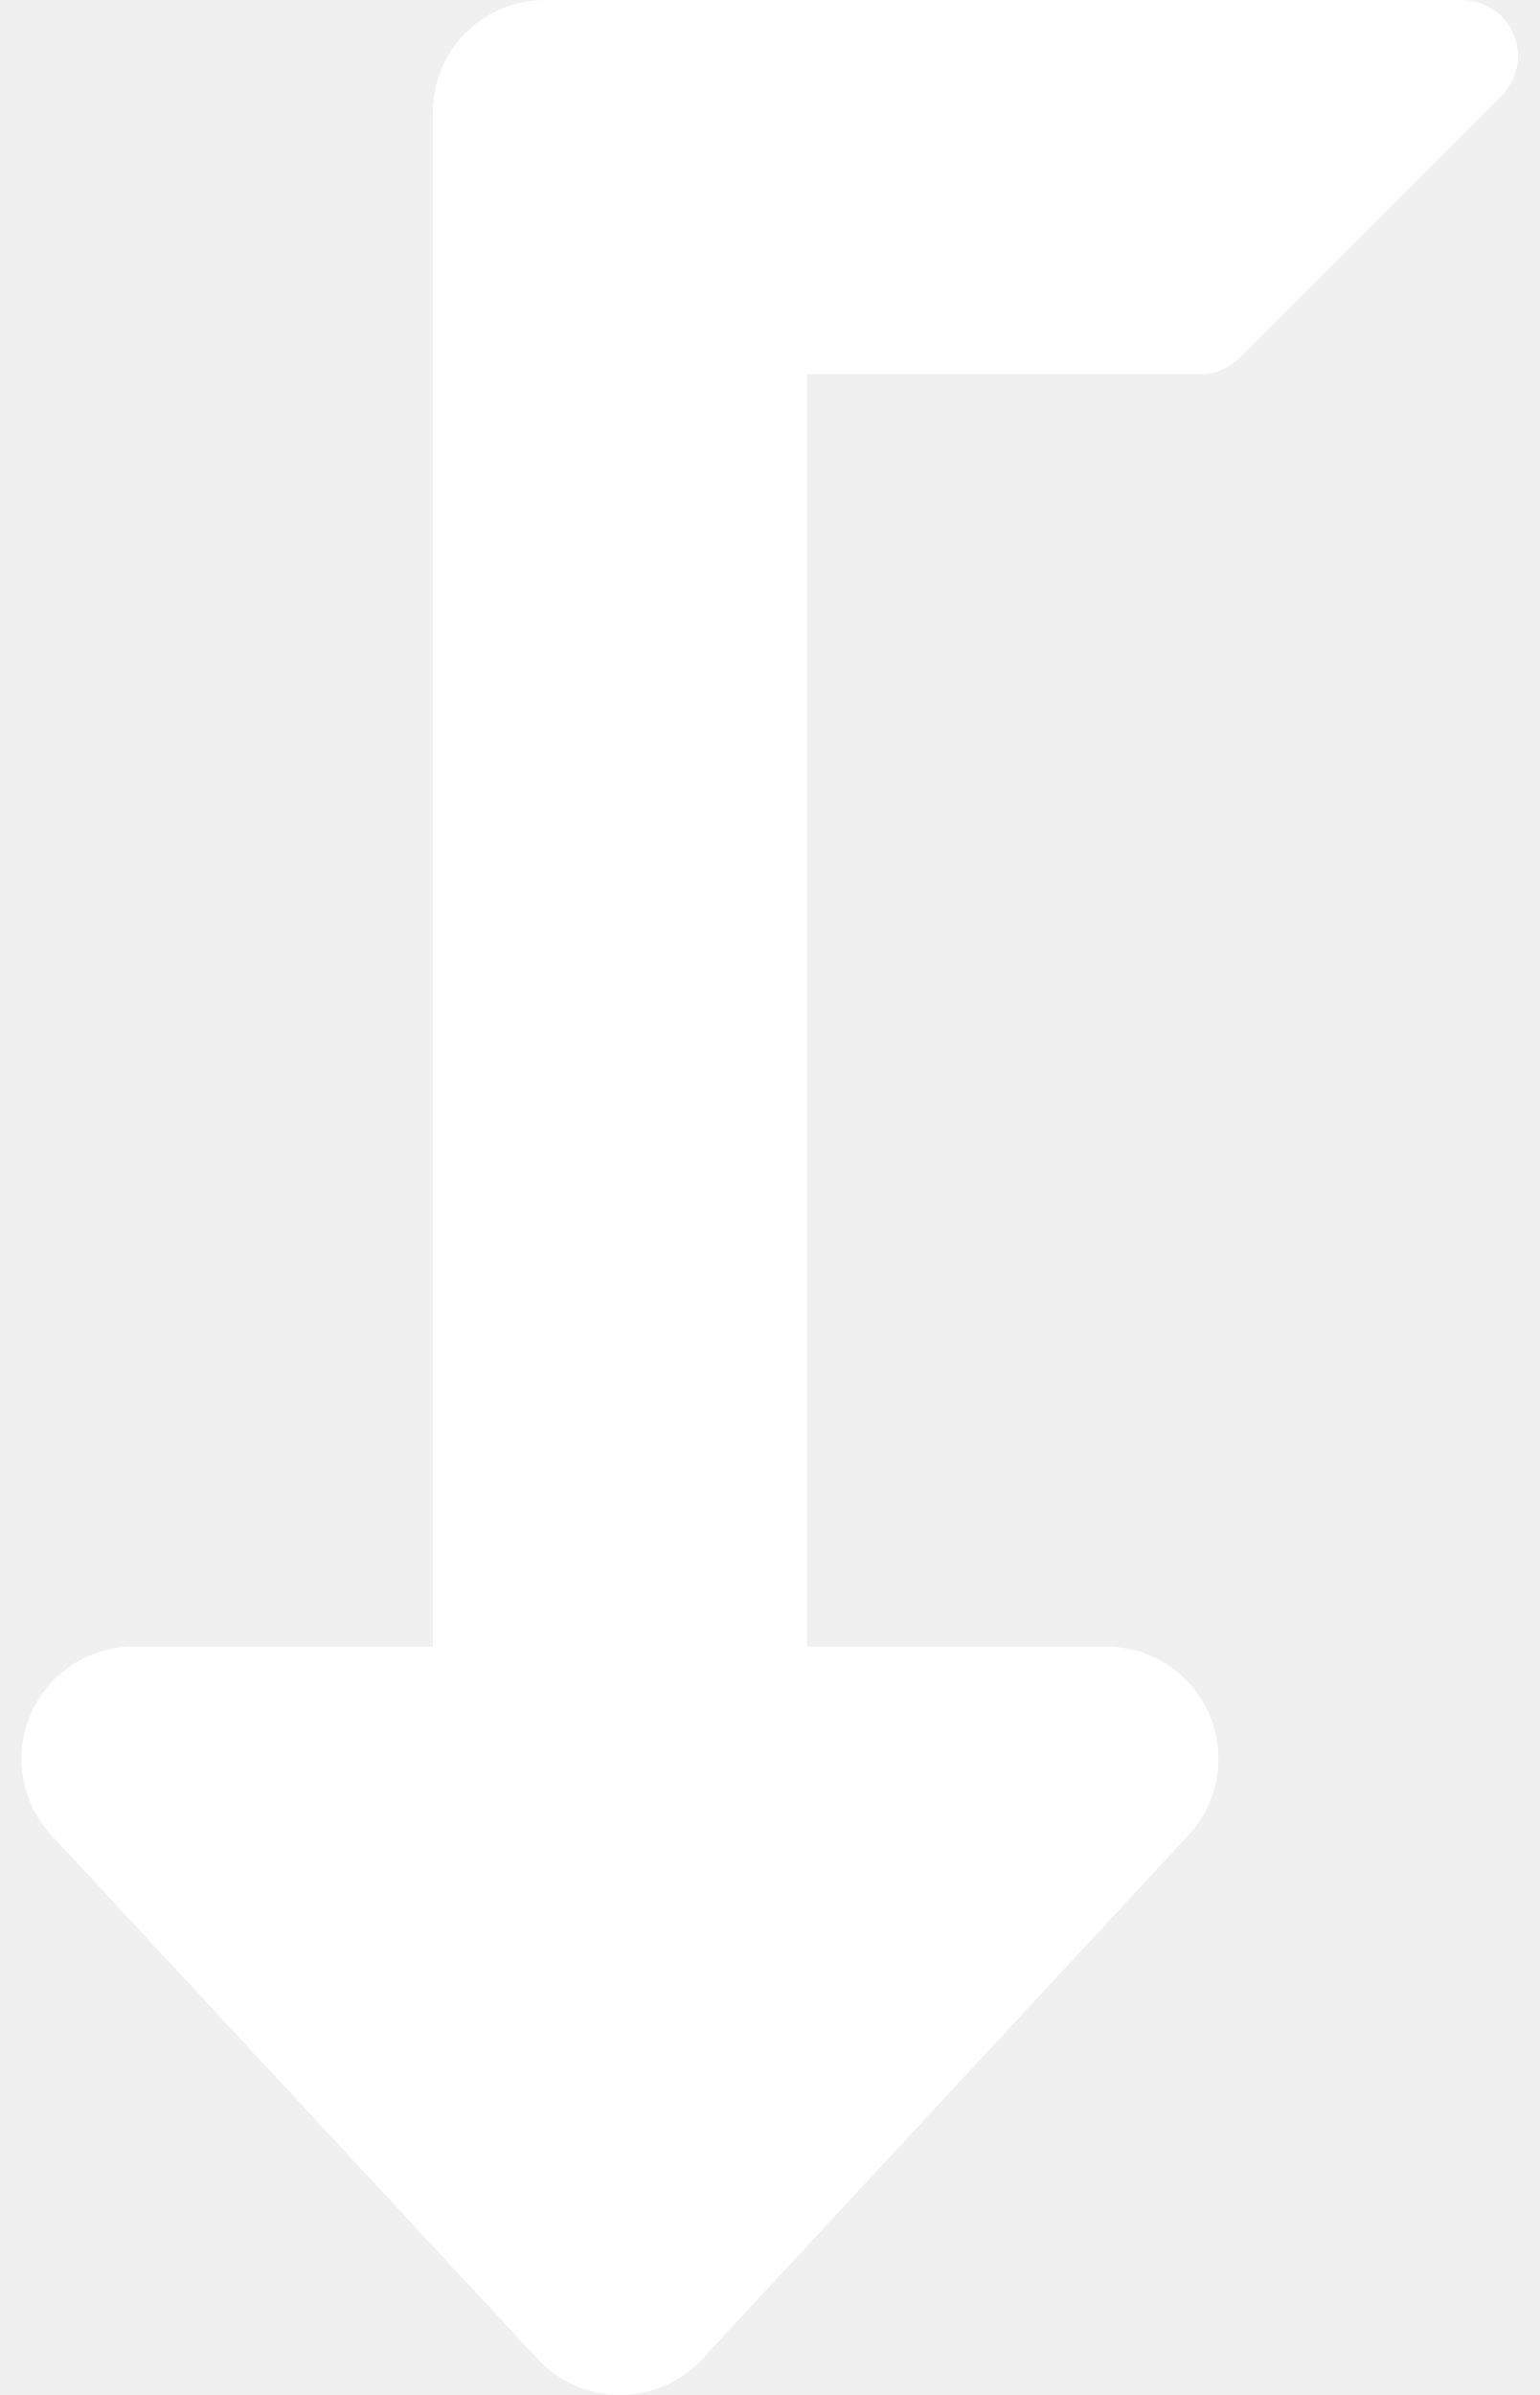
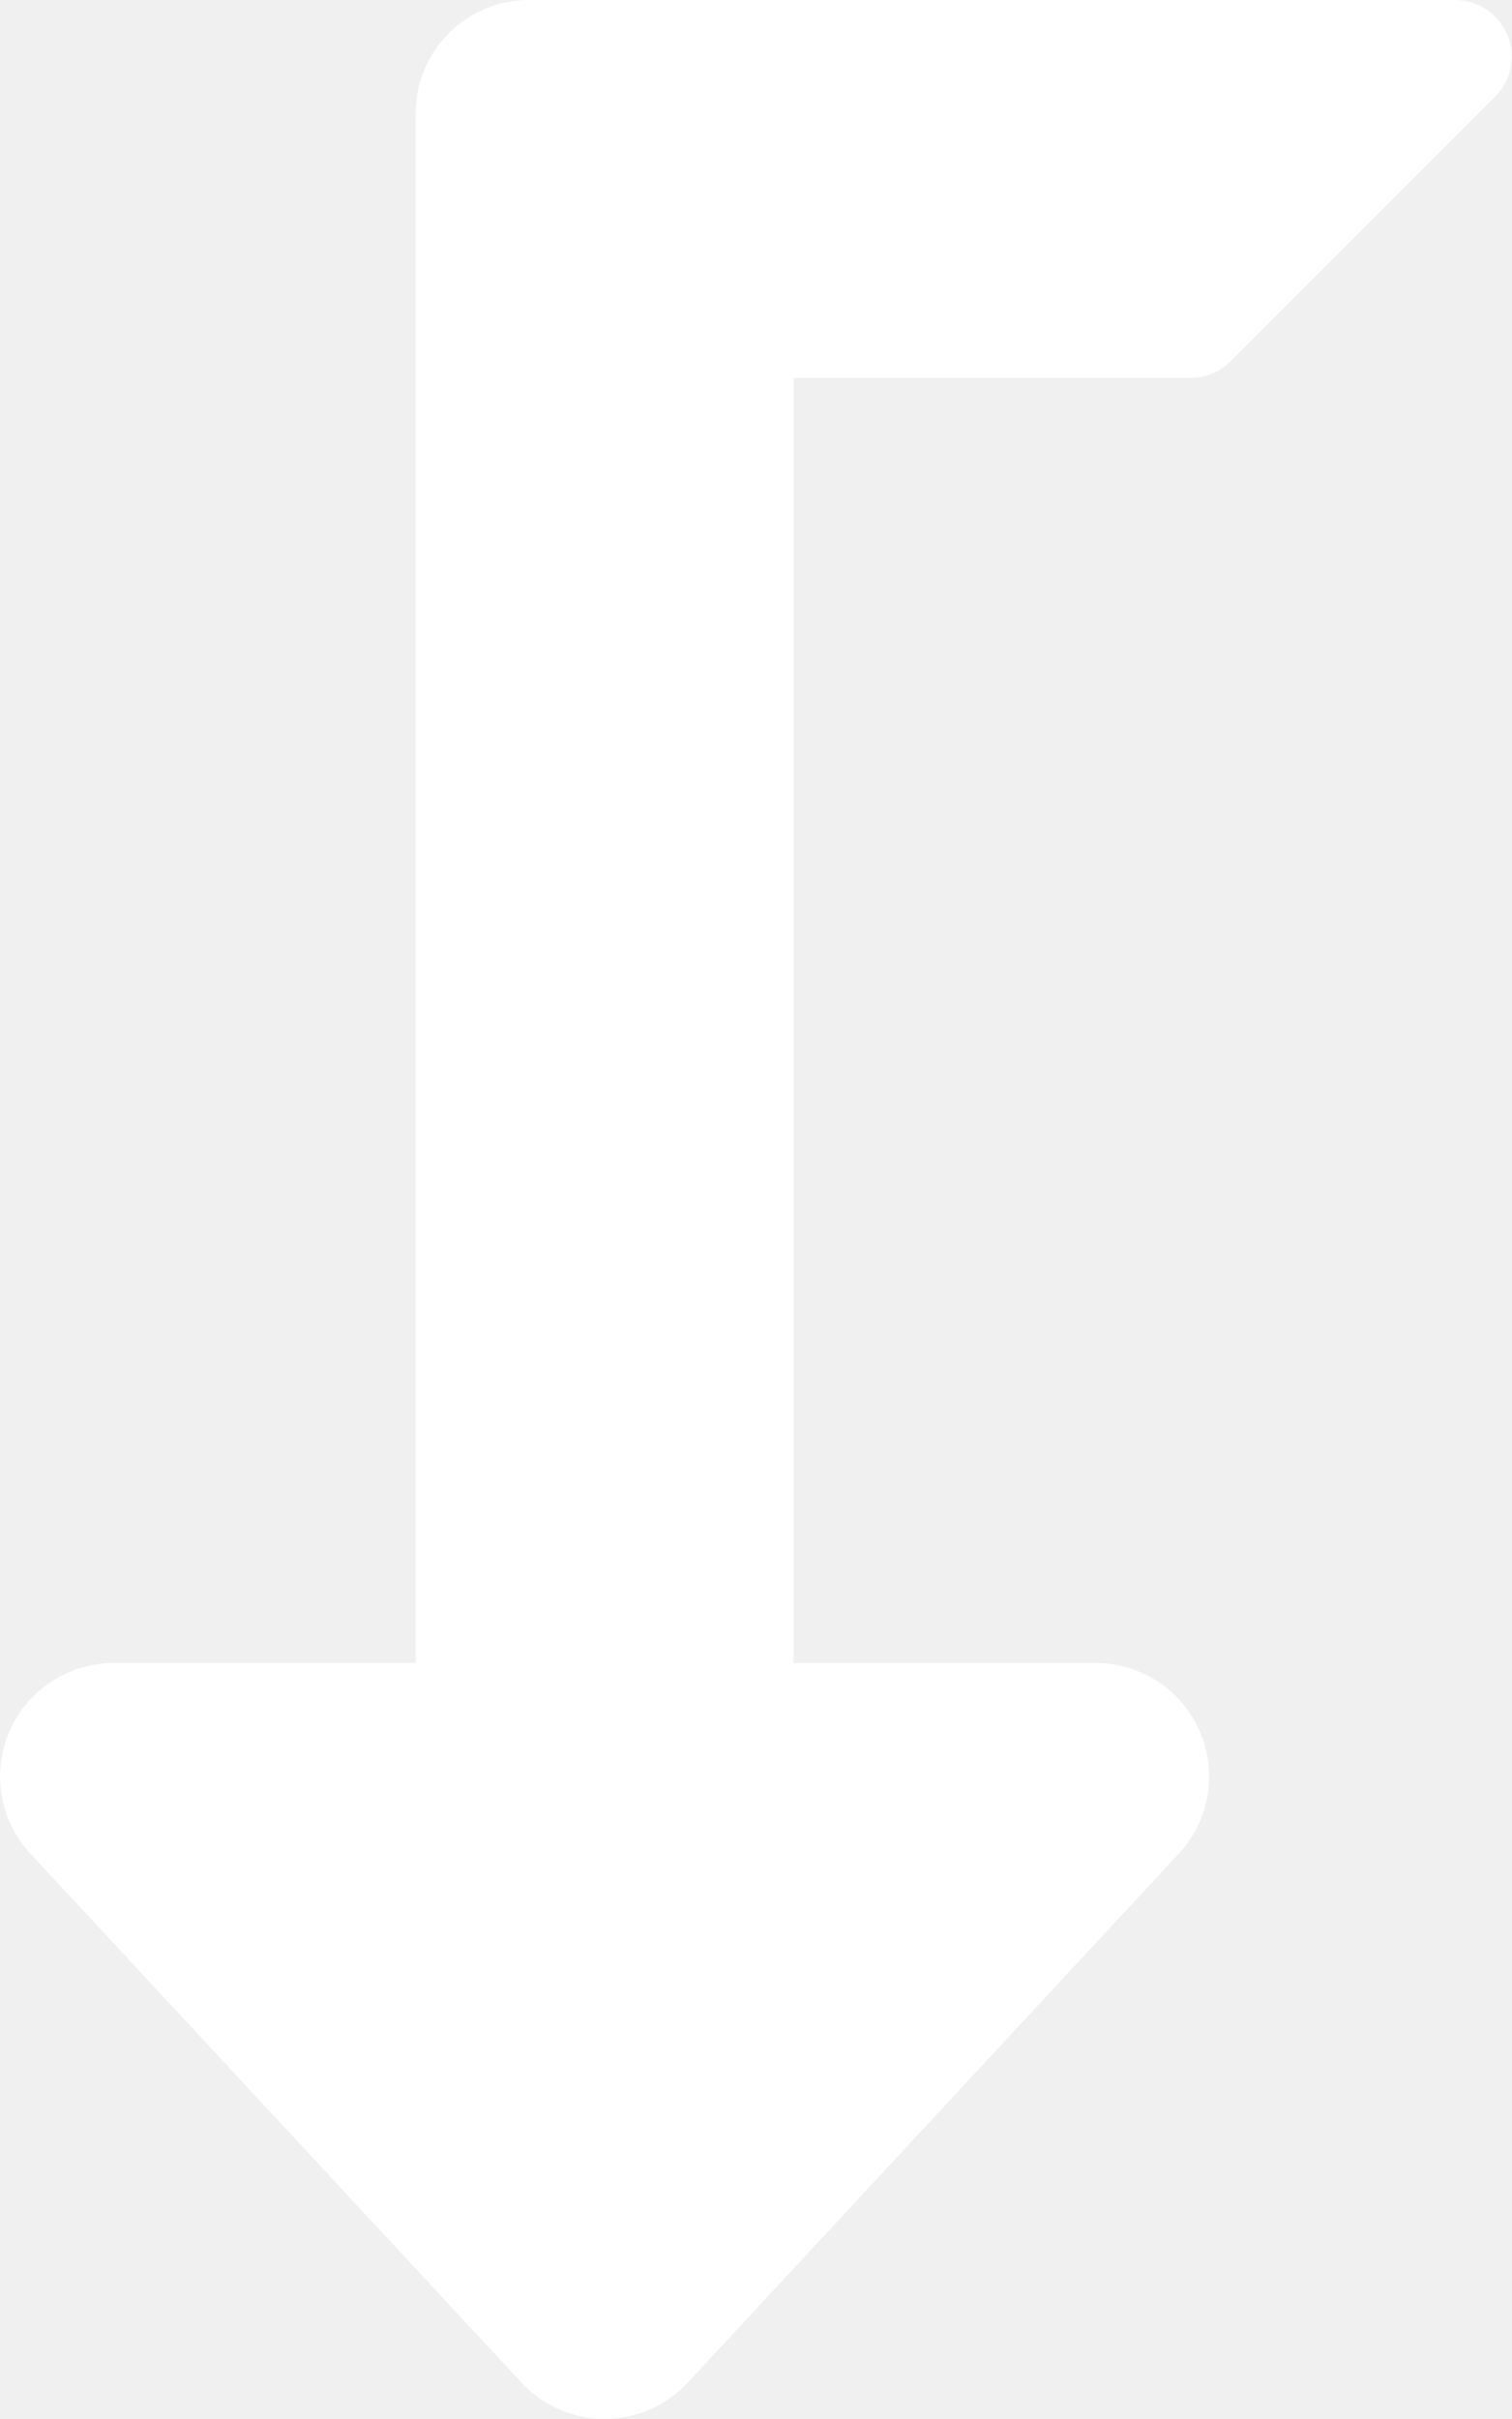
- <svg xmlns="http://www.w3.org/2000/svg" width="9" height="14" viewBox="0 0 320 512" fill="none">
+ <svg xmlns="http://www.w3.org/2000/svg" viewBox="0 0 320 512" fill="none">
  <path fill="#fff" d="m6.4 392.3 104 112a24 24 0 0 0 35.2 0l104-112A24 24 0 0 0 232 352h-64V80h84a12 12 0 0 0 8.5-3.5l56-56A12 12 0 0 0 308 0H112a24 24 0 0 0-24 24v328H24a24 24 0 0 0-17.6 40.3Z" />
</svg>
